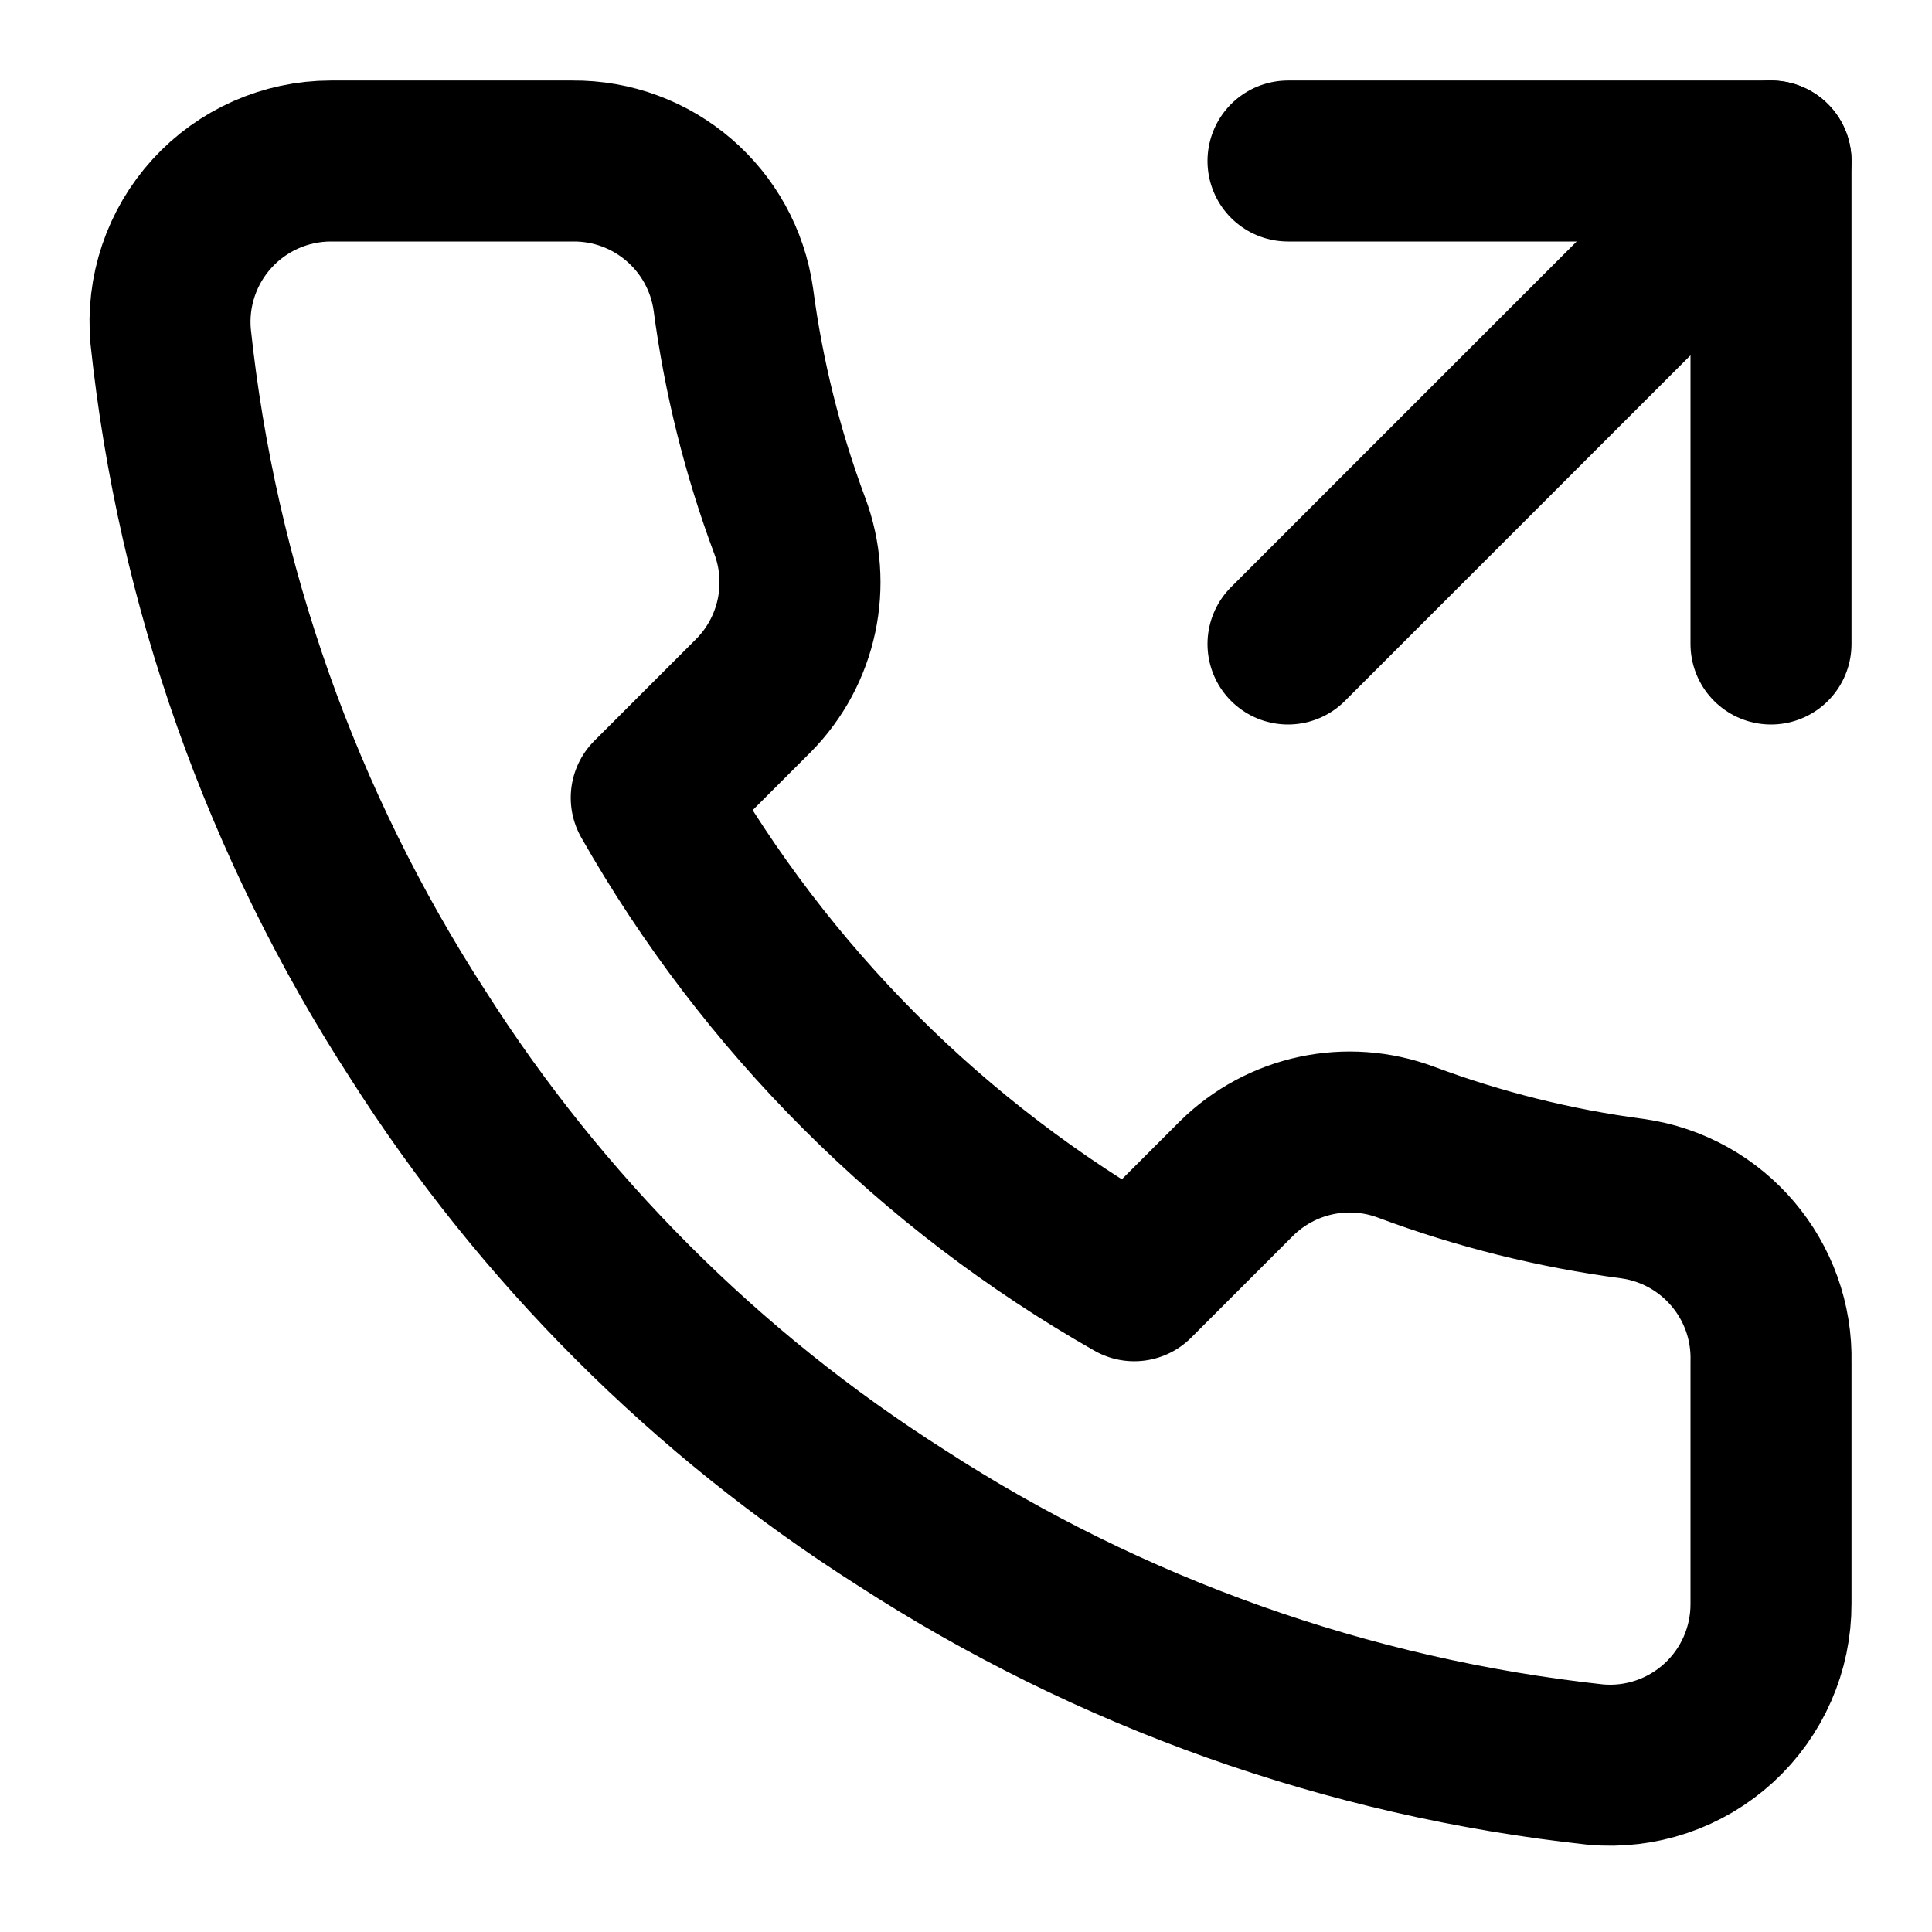
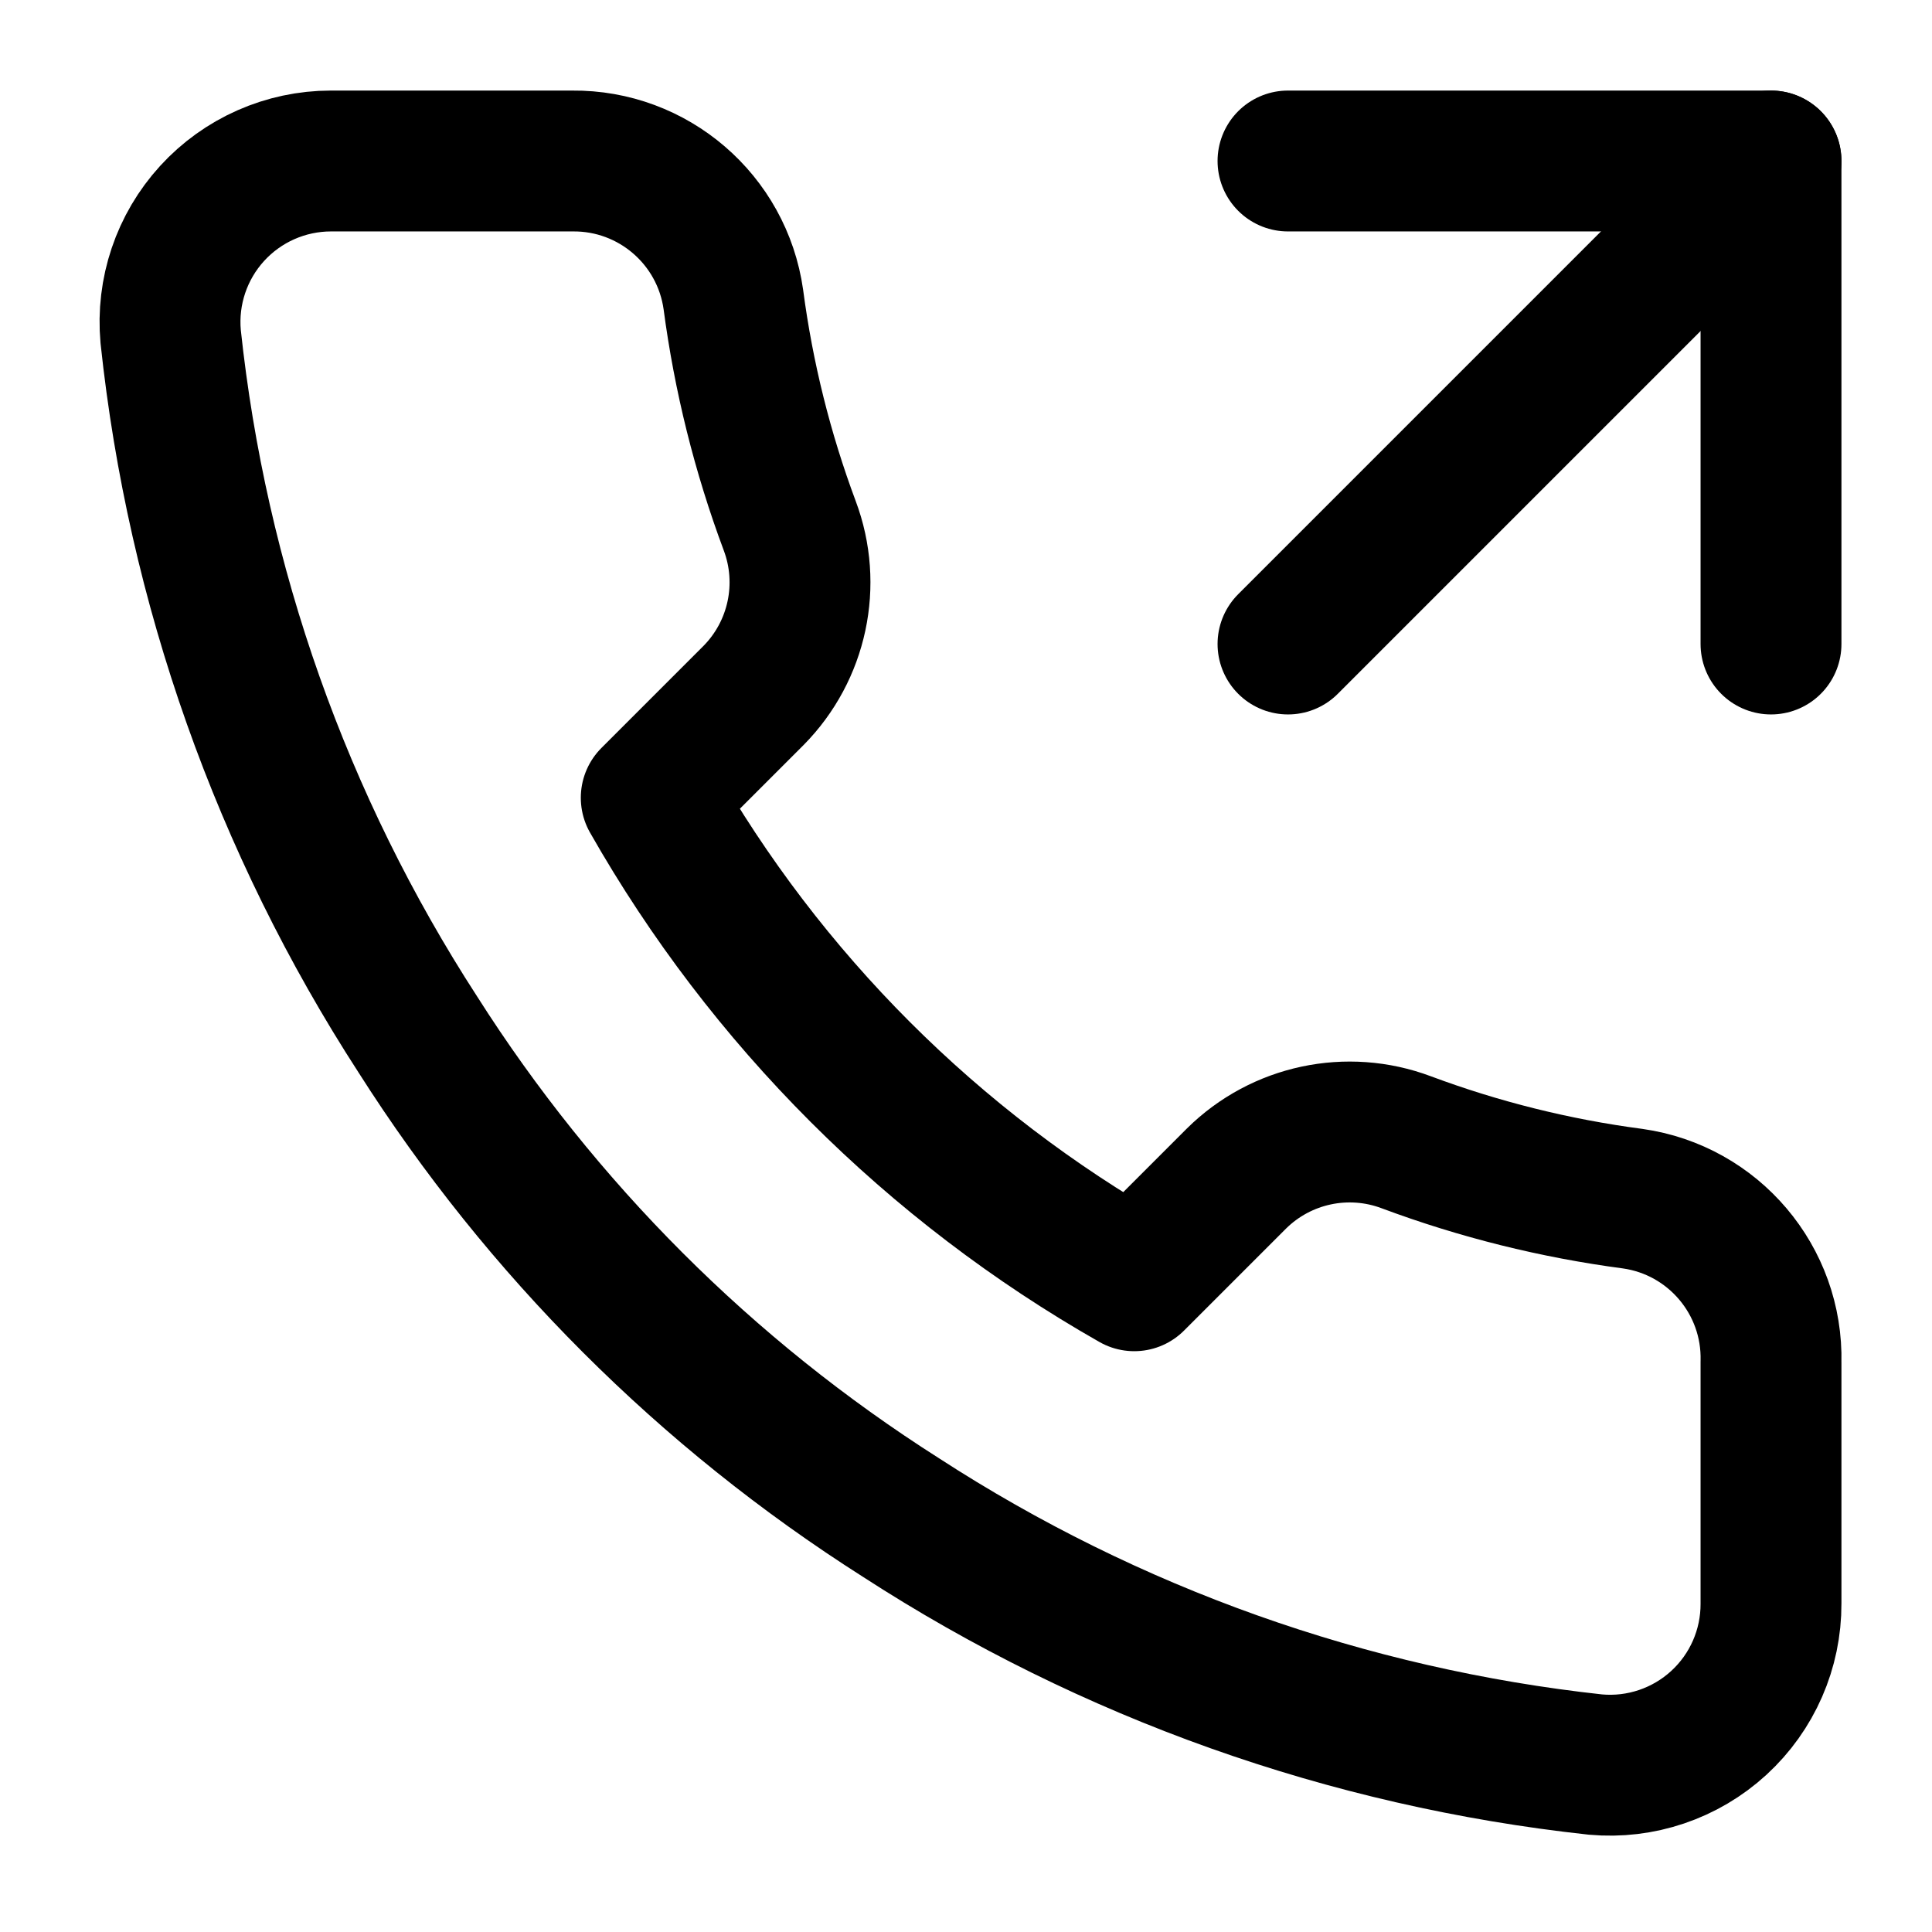
- <svg xmlns="http://www.w3.org/2000/svg" width="24" height="24" viewBox="0 0 24 24" fill="none" stroke="currentColor" stroke-width="2" stroke-linecap="round" stroke-linejoin="round">
+ <svg xmlns="http://www.w3.org/2000/svg" width="24" height="24" viewBox="0 0 24 24" fill="none" stroke="currentColor" stroke-width="1.75" stroke-linecap="round" stroke-linejoin="round">
  <polyline points="22 8 22 2 16 2" />
  <line x1="16" x2="22" y1="8" y2="2" />
  <path d="M22 16.92v3a2 2 0 0 1-2.18 2 19.79 19.79 0 0 1-8.63-3.07 19.5 19.5 0 0 1-6-6 19.79 19.79 0 0 1-3.07-8.67A2 2 0 0 1 4.11 2h3a2 2 0 0 1 2 1.72 12.84 12.84 0 0 0 .7 2.81 2 2 0 0 1-.45 2.11L8.09 9.91a16 16 0 0 0 6 6l1.27-1.27a2 2 0 0 1 2.11-.45 12.84 12.84 0 0 0 2.81.7A2 2 0 0 1 22 16.92z" />
</svg>
